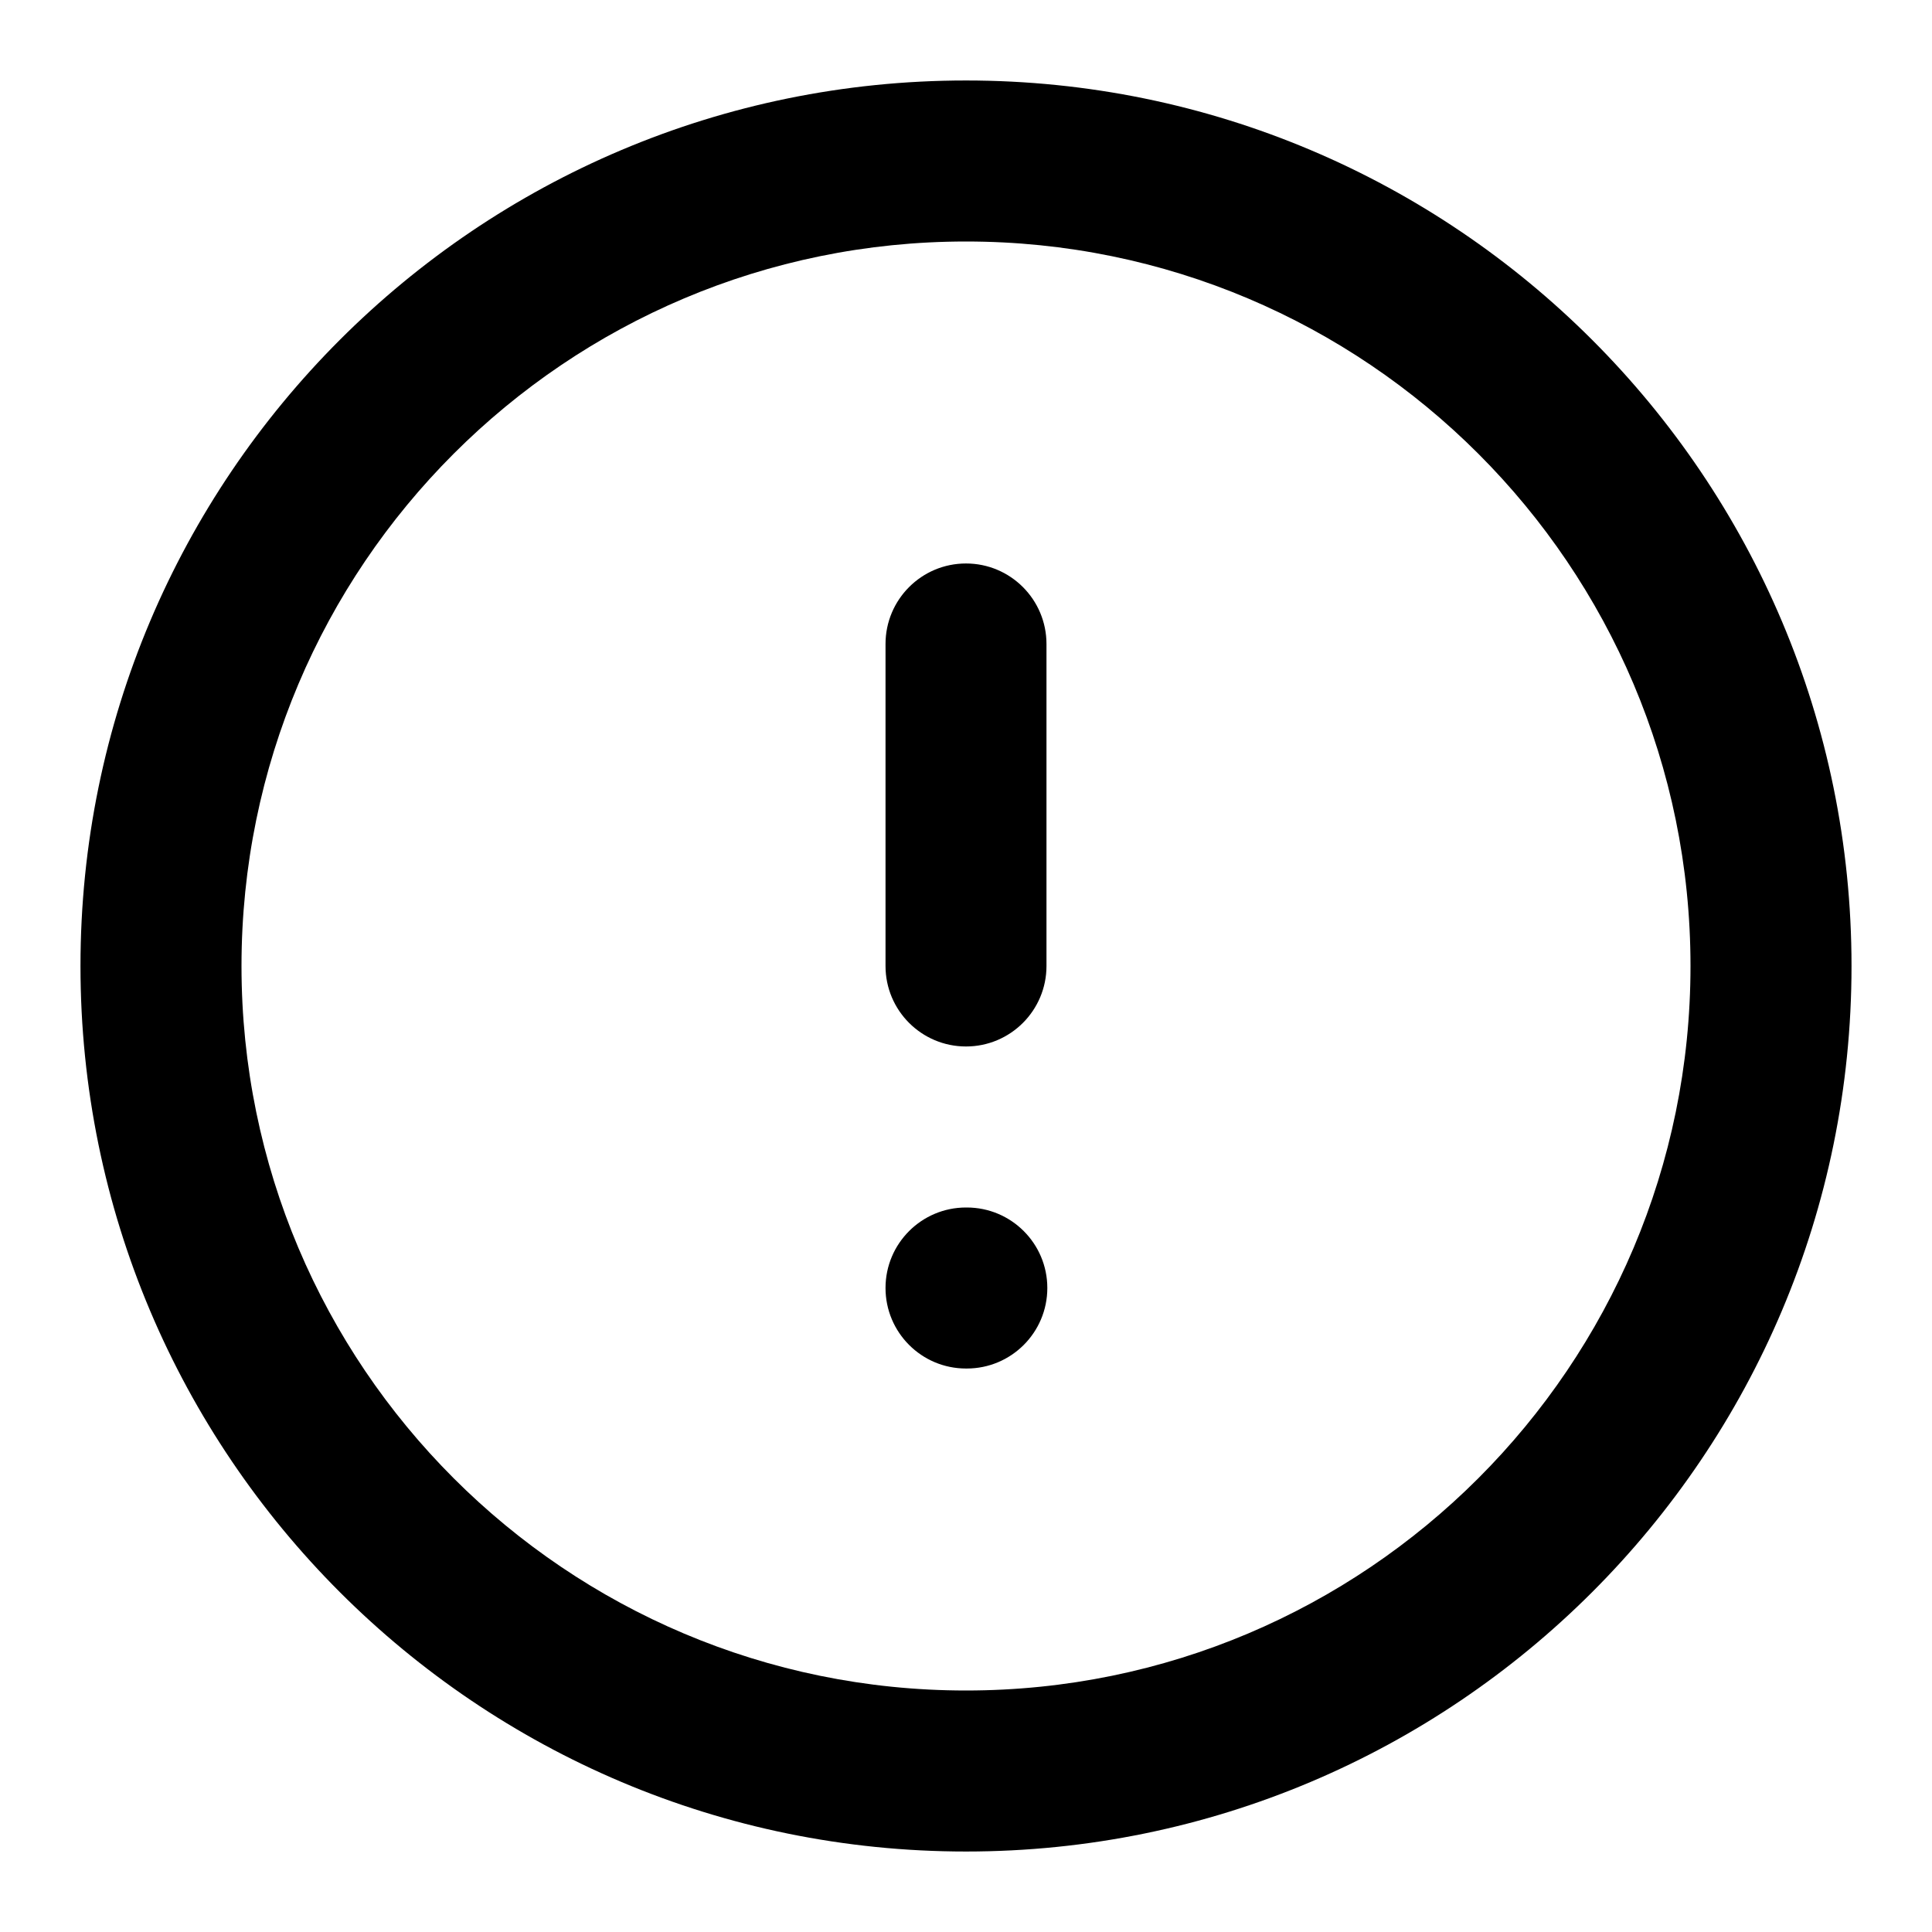
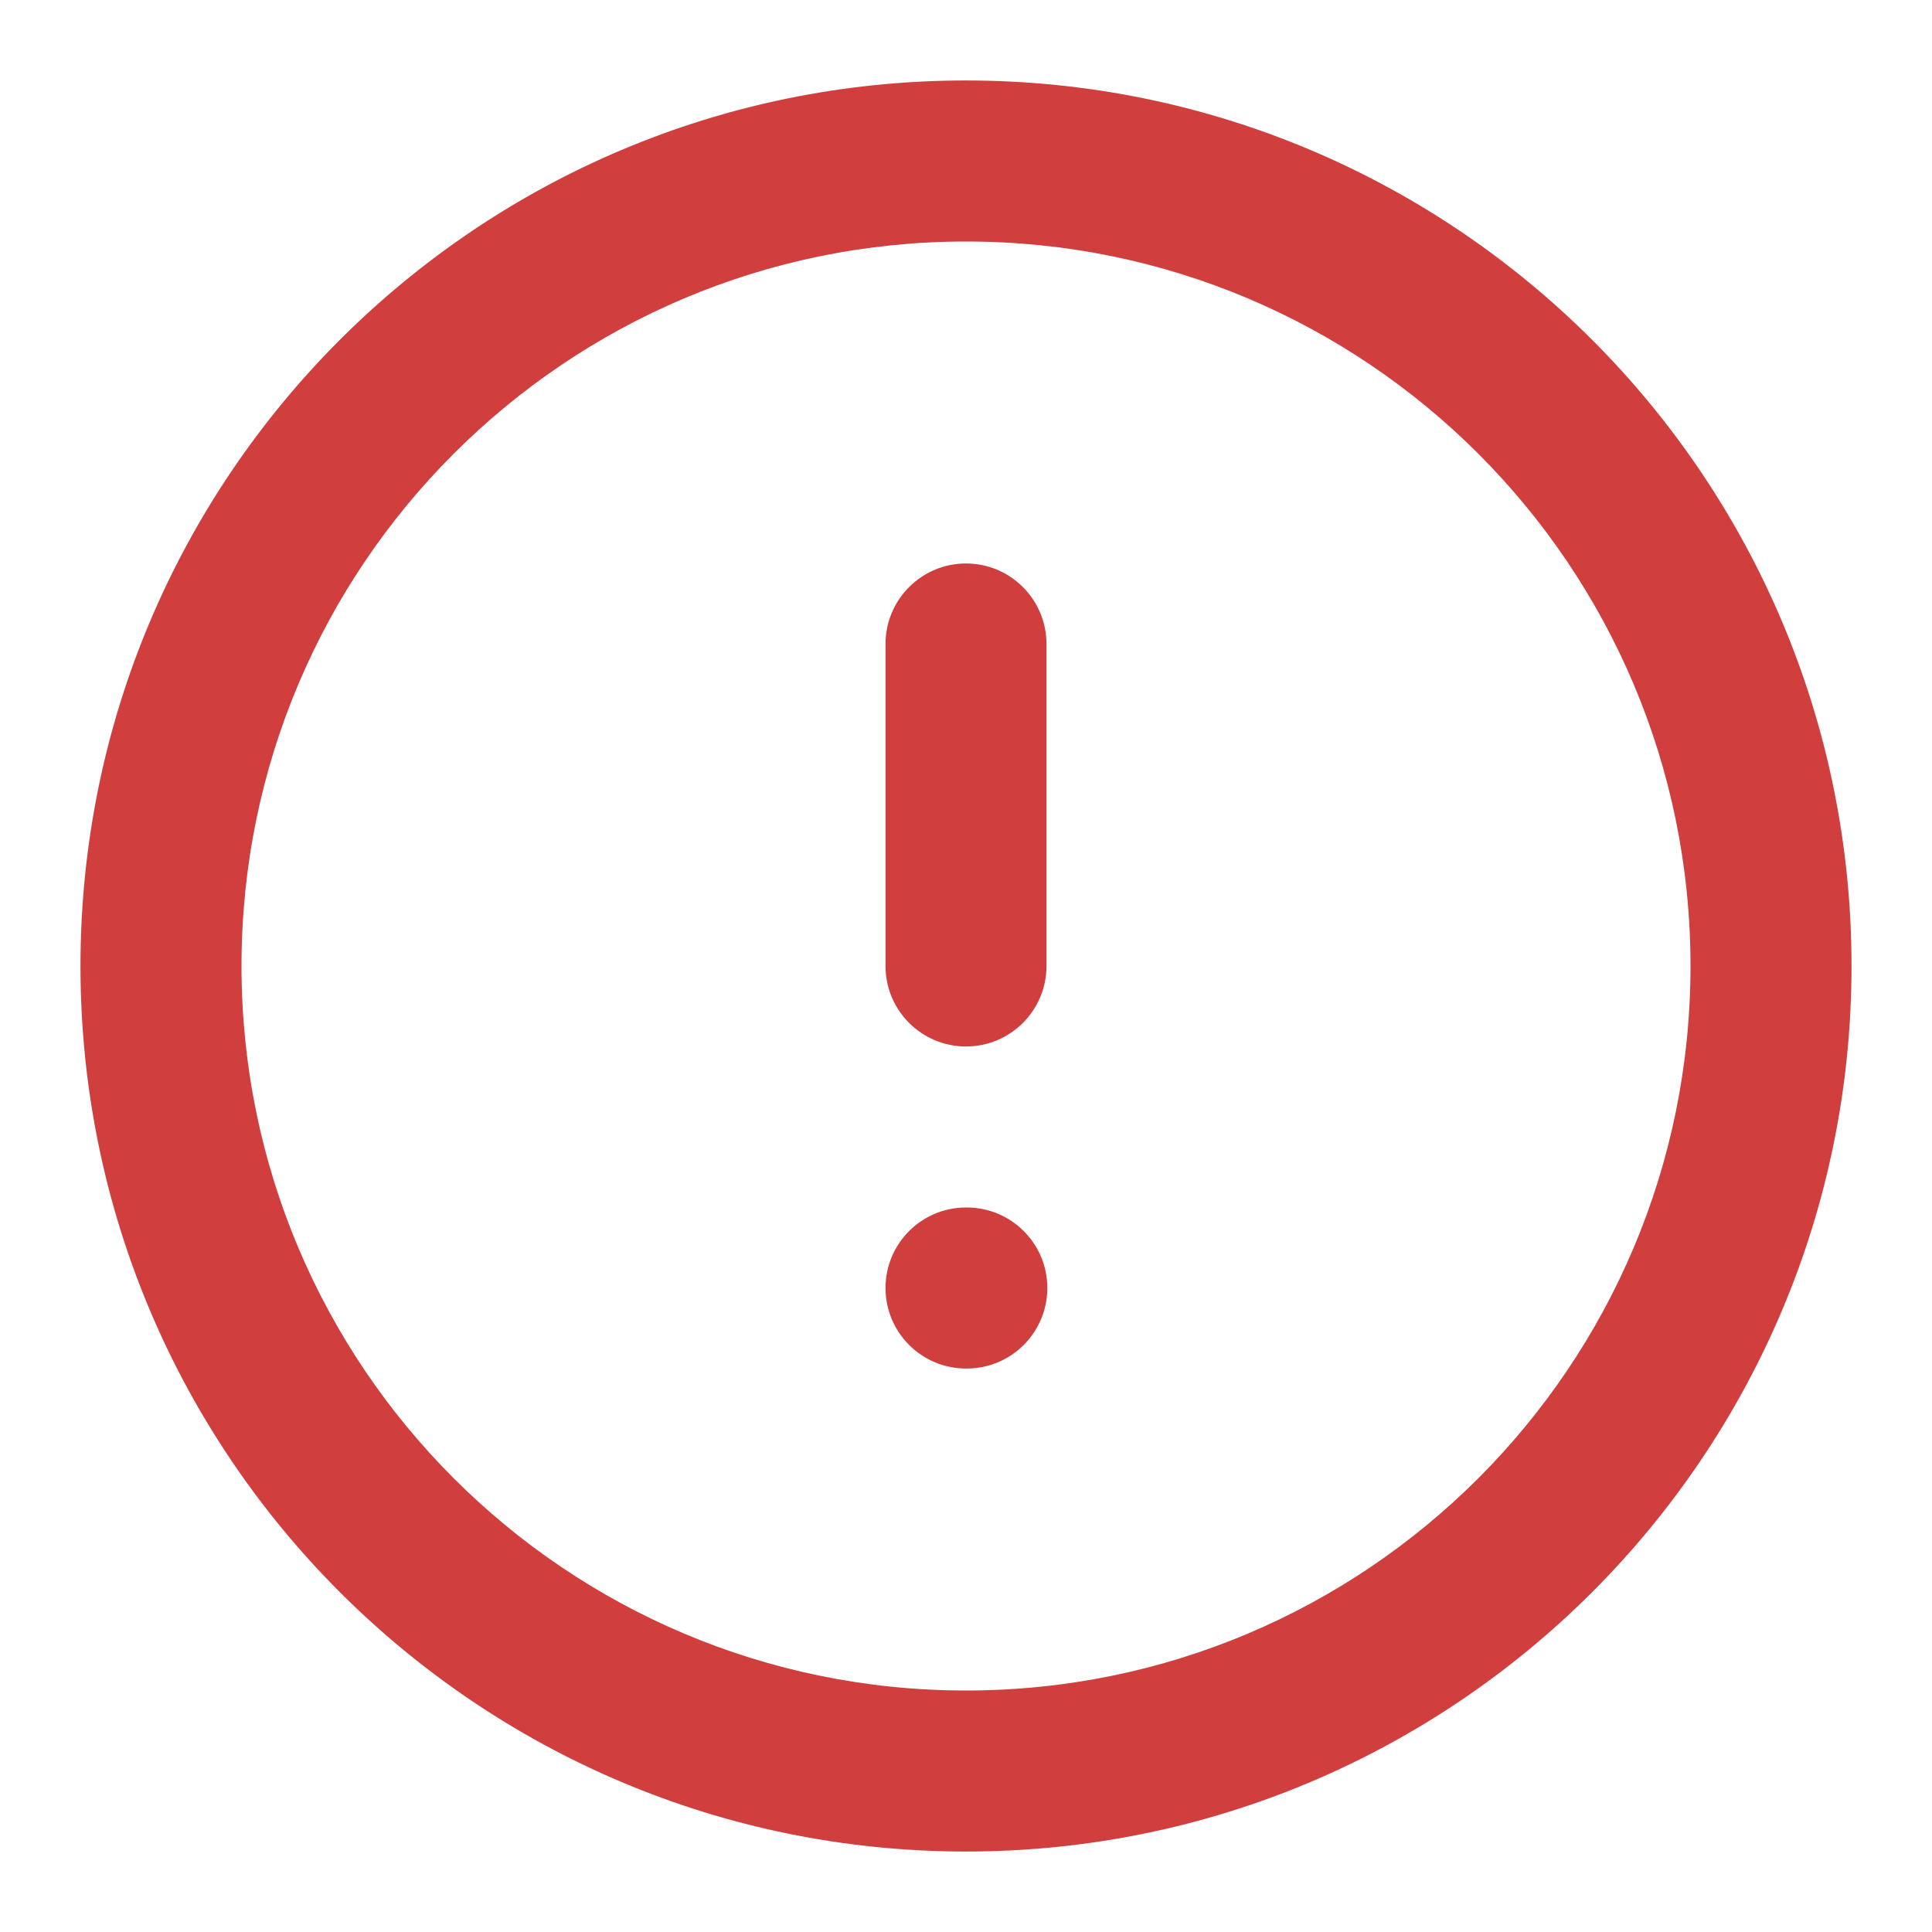
<svg xmlns="http://www.w3.org/2000/svg" width="32" height="32" viewBox="0 0 32 32" fill="none">
-   <path fill-rule="evenodd" clip-rule="evenodd" d="M16 4C9.373 4 4 9.373 4 16C4 22.627 9.373 28 16 28C22.627 28 28 22.627 28 16C28 9.373 22.627 4 16 4ZM1.333 16C1.333 7.9 7.9 1.333 16 1.333C24.1 1.333 30.667 7.9 30.667 16C30.667 24.1 24.1 30.667 16 30.667C7.9 30.667 1.333 24.1 1.333 16ZM16 9.333C16.736 9.333 17.333 9.93 17.333 10.667V16C17.333 16.736 16.736 17.333 16 17.333C15.264 17.333 14.667 16.736 14.667 16V10.667C14.667 9.93 15.264 9.333 16 9.333ZM14.667 21.333C14.667 20.597 15.264 20 16 20H16.013C16.75 20 17.347 20.597 17.347 21.333C17.347 22.07 16.75 22.667 16.013 22.667H16C15.264 22.667 14.667 22.07 14.667 21.333Z" fill="black" />
+   <path fill-rule="evenodd" clip-rule="evenodd" d="M16 4C9.373 4 4 9.373 4 16C4 22.627 9.373 28 16 28C22.627 28 28 22.627 28 16C28 9.373 22.627 4 16 4ZM1.333 16C1.333 7.9 7.9 1.333 16 1.333C24.1 1.333 30.667 7.9 30.667 16C30.667 24.1 24.1 30.667 16 30.667C7.9 30.667 1.333 24.1 1.333 16ZM16 9.333C16.736 9.333 17.333 9.93 17.333 10.667V16C17.333 16.736 16.736 17.333 16 17.333C15.264 17.333 14.667 16.736 14.667 16V10.667C14.667 9.93 15.264 9.333 16 9.333ZM14.667 21.333C14.667 20.597 15.264 20 16 20H16.013C16.75 20 17.347 20.597 17.347 21.333C17.347 22.07 16.75 22.667 16.013 22.667H16C15.264 22.667 14.667 22.07 14.667 21.333Z" fill="#D03E3E" />
</svg>
